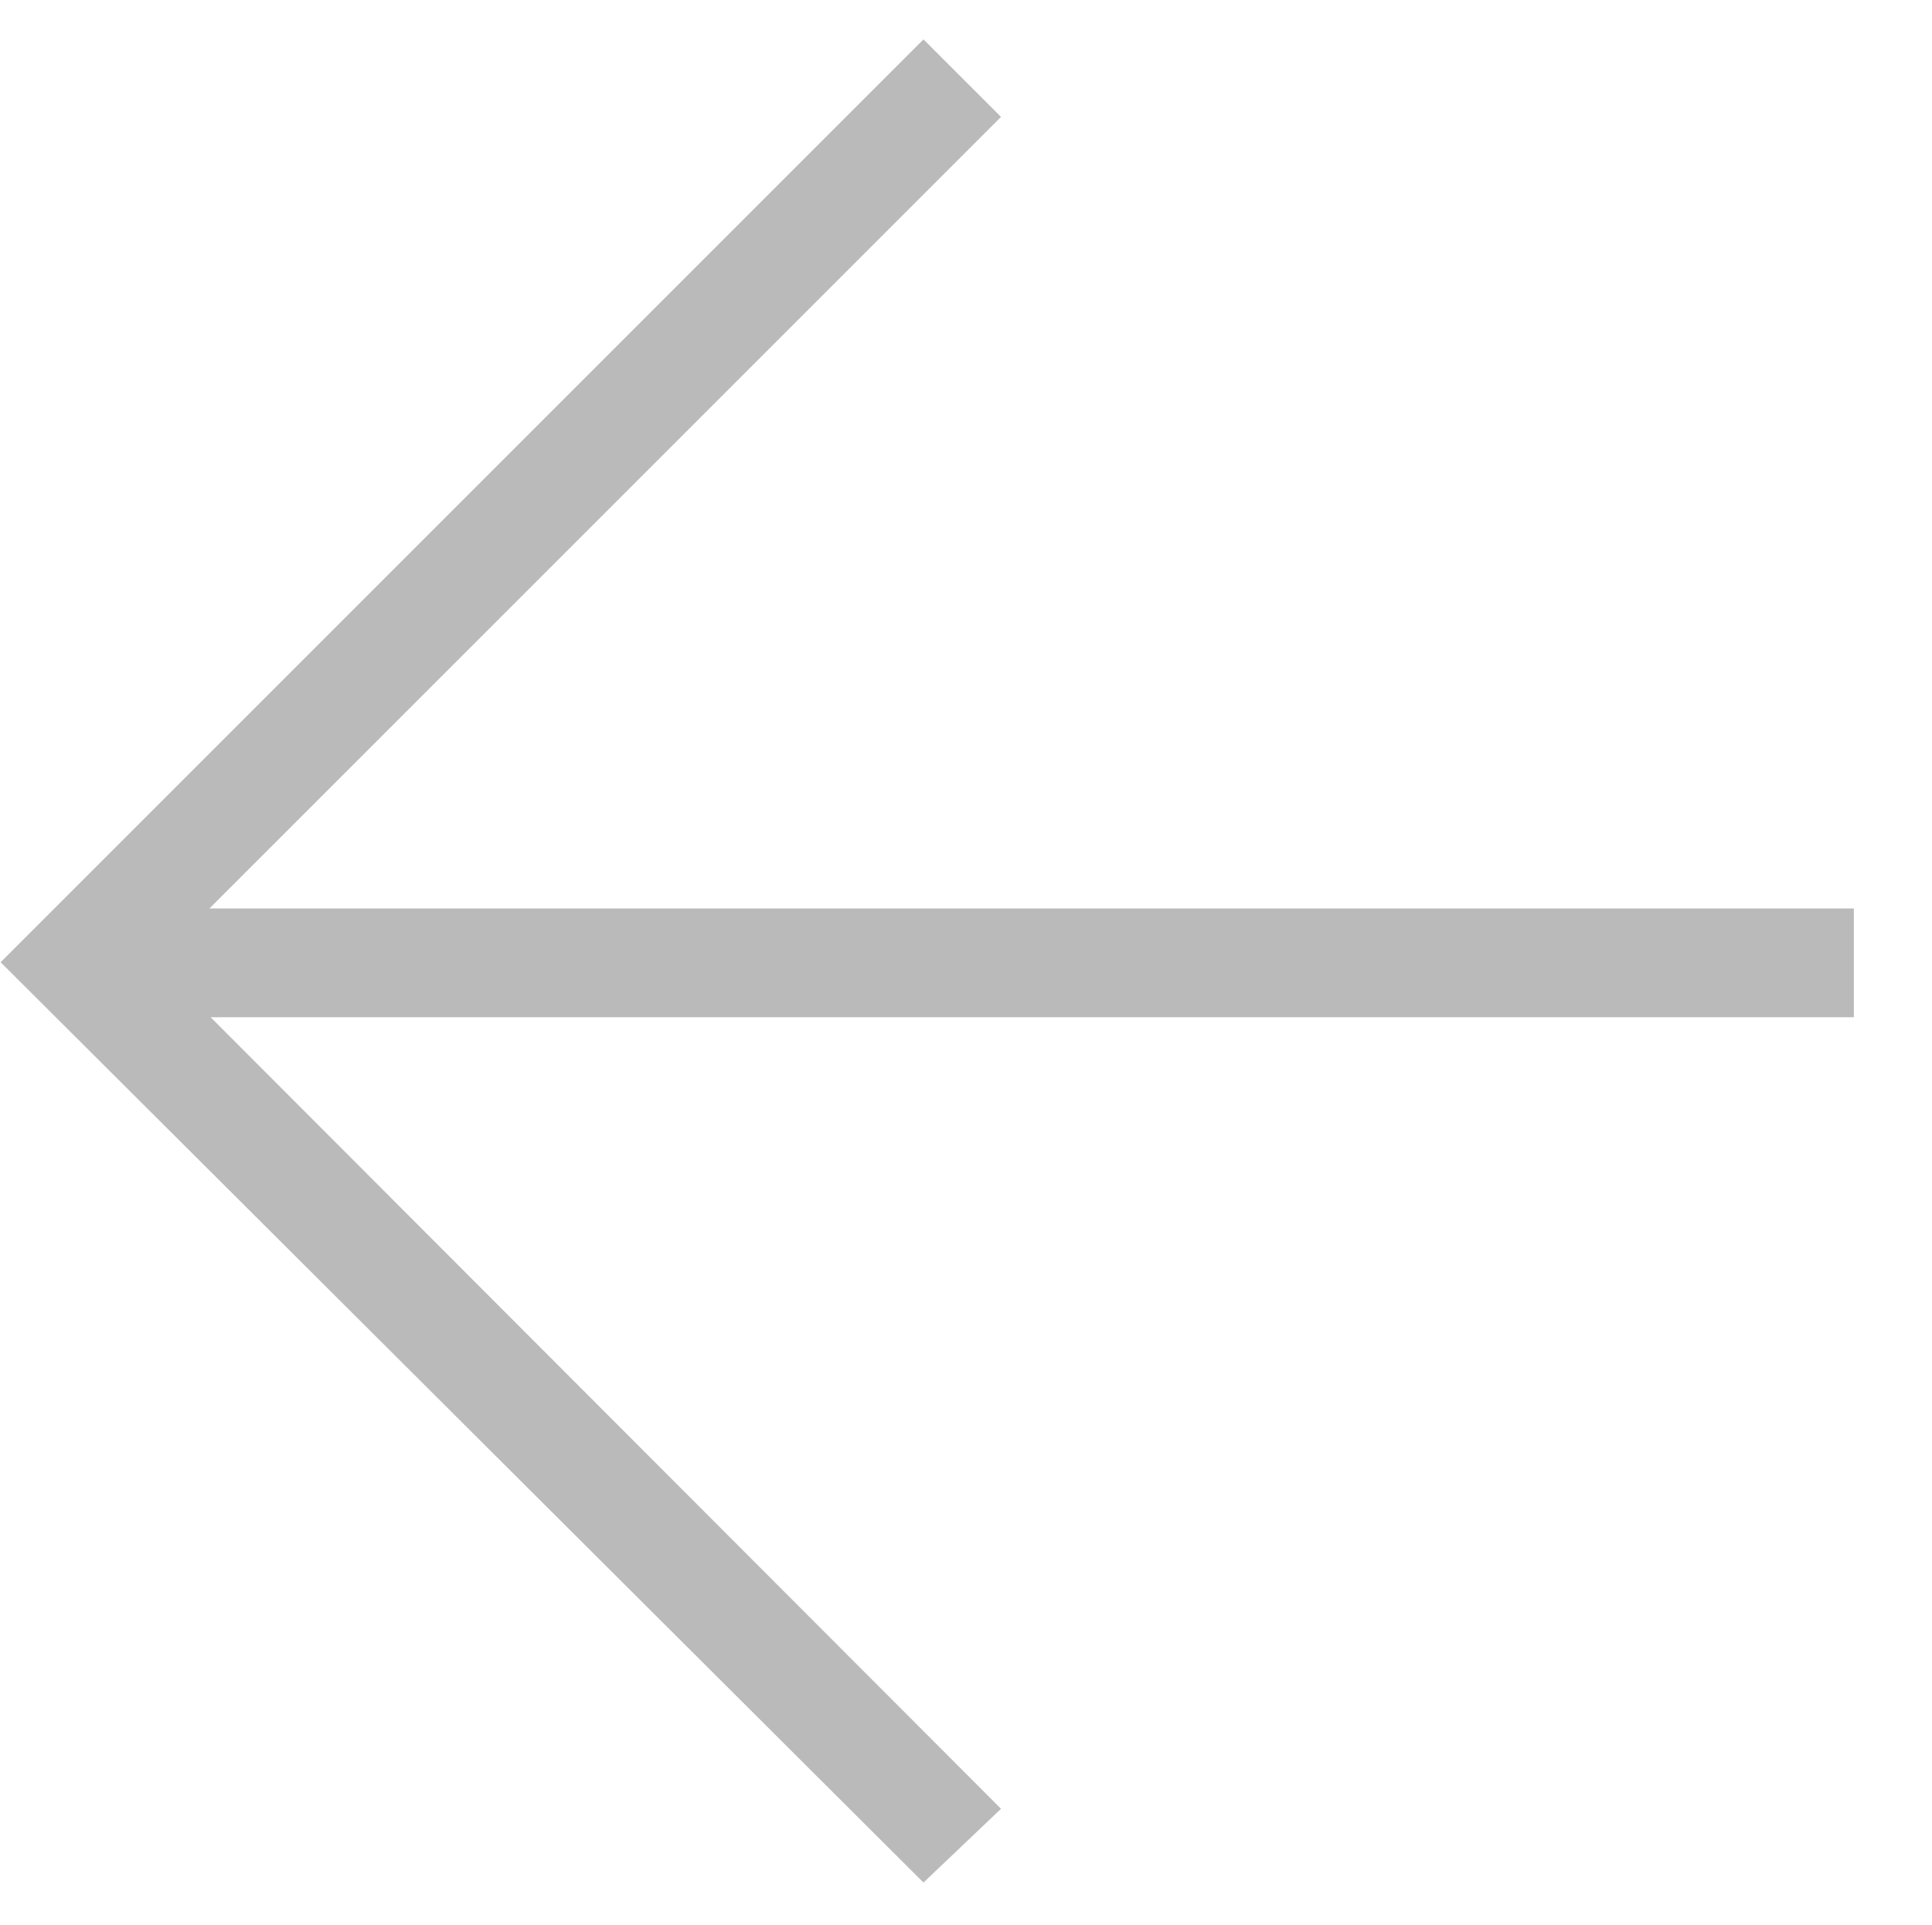
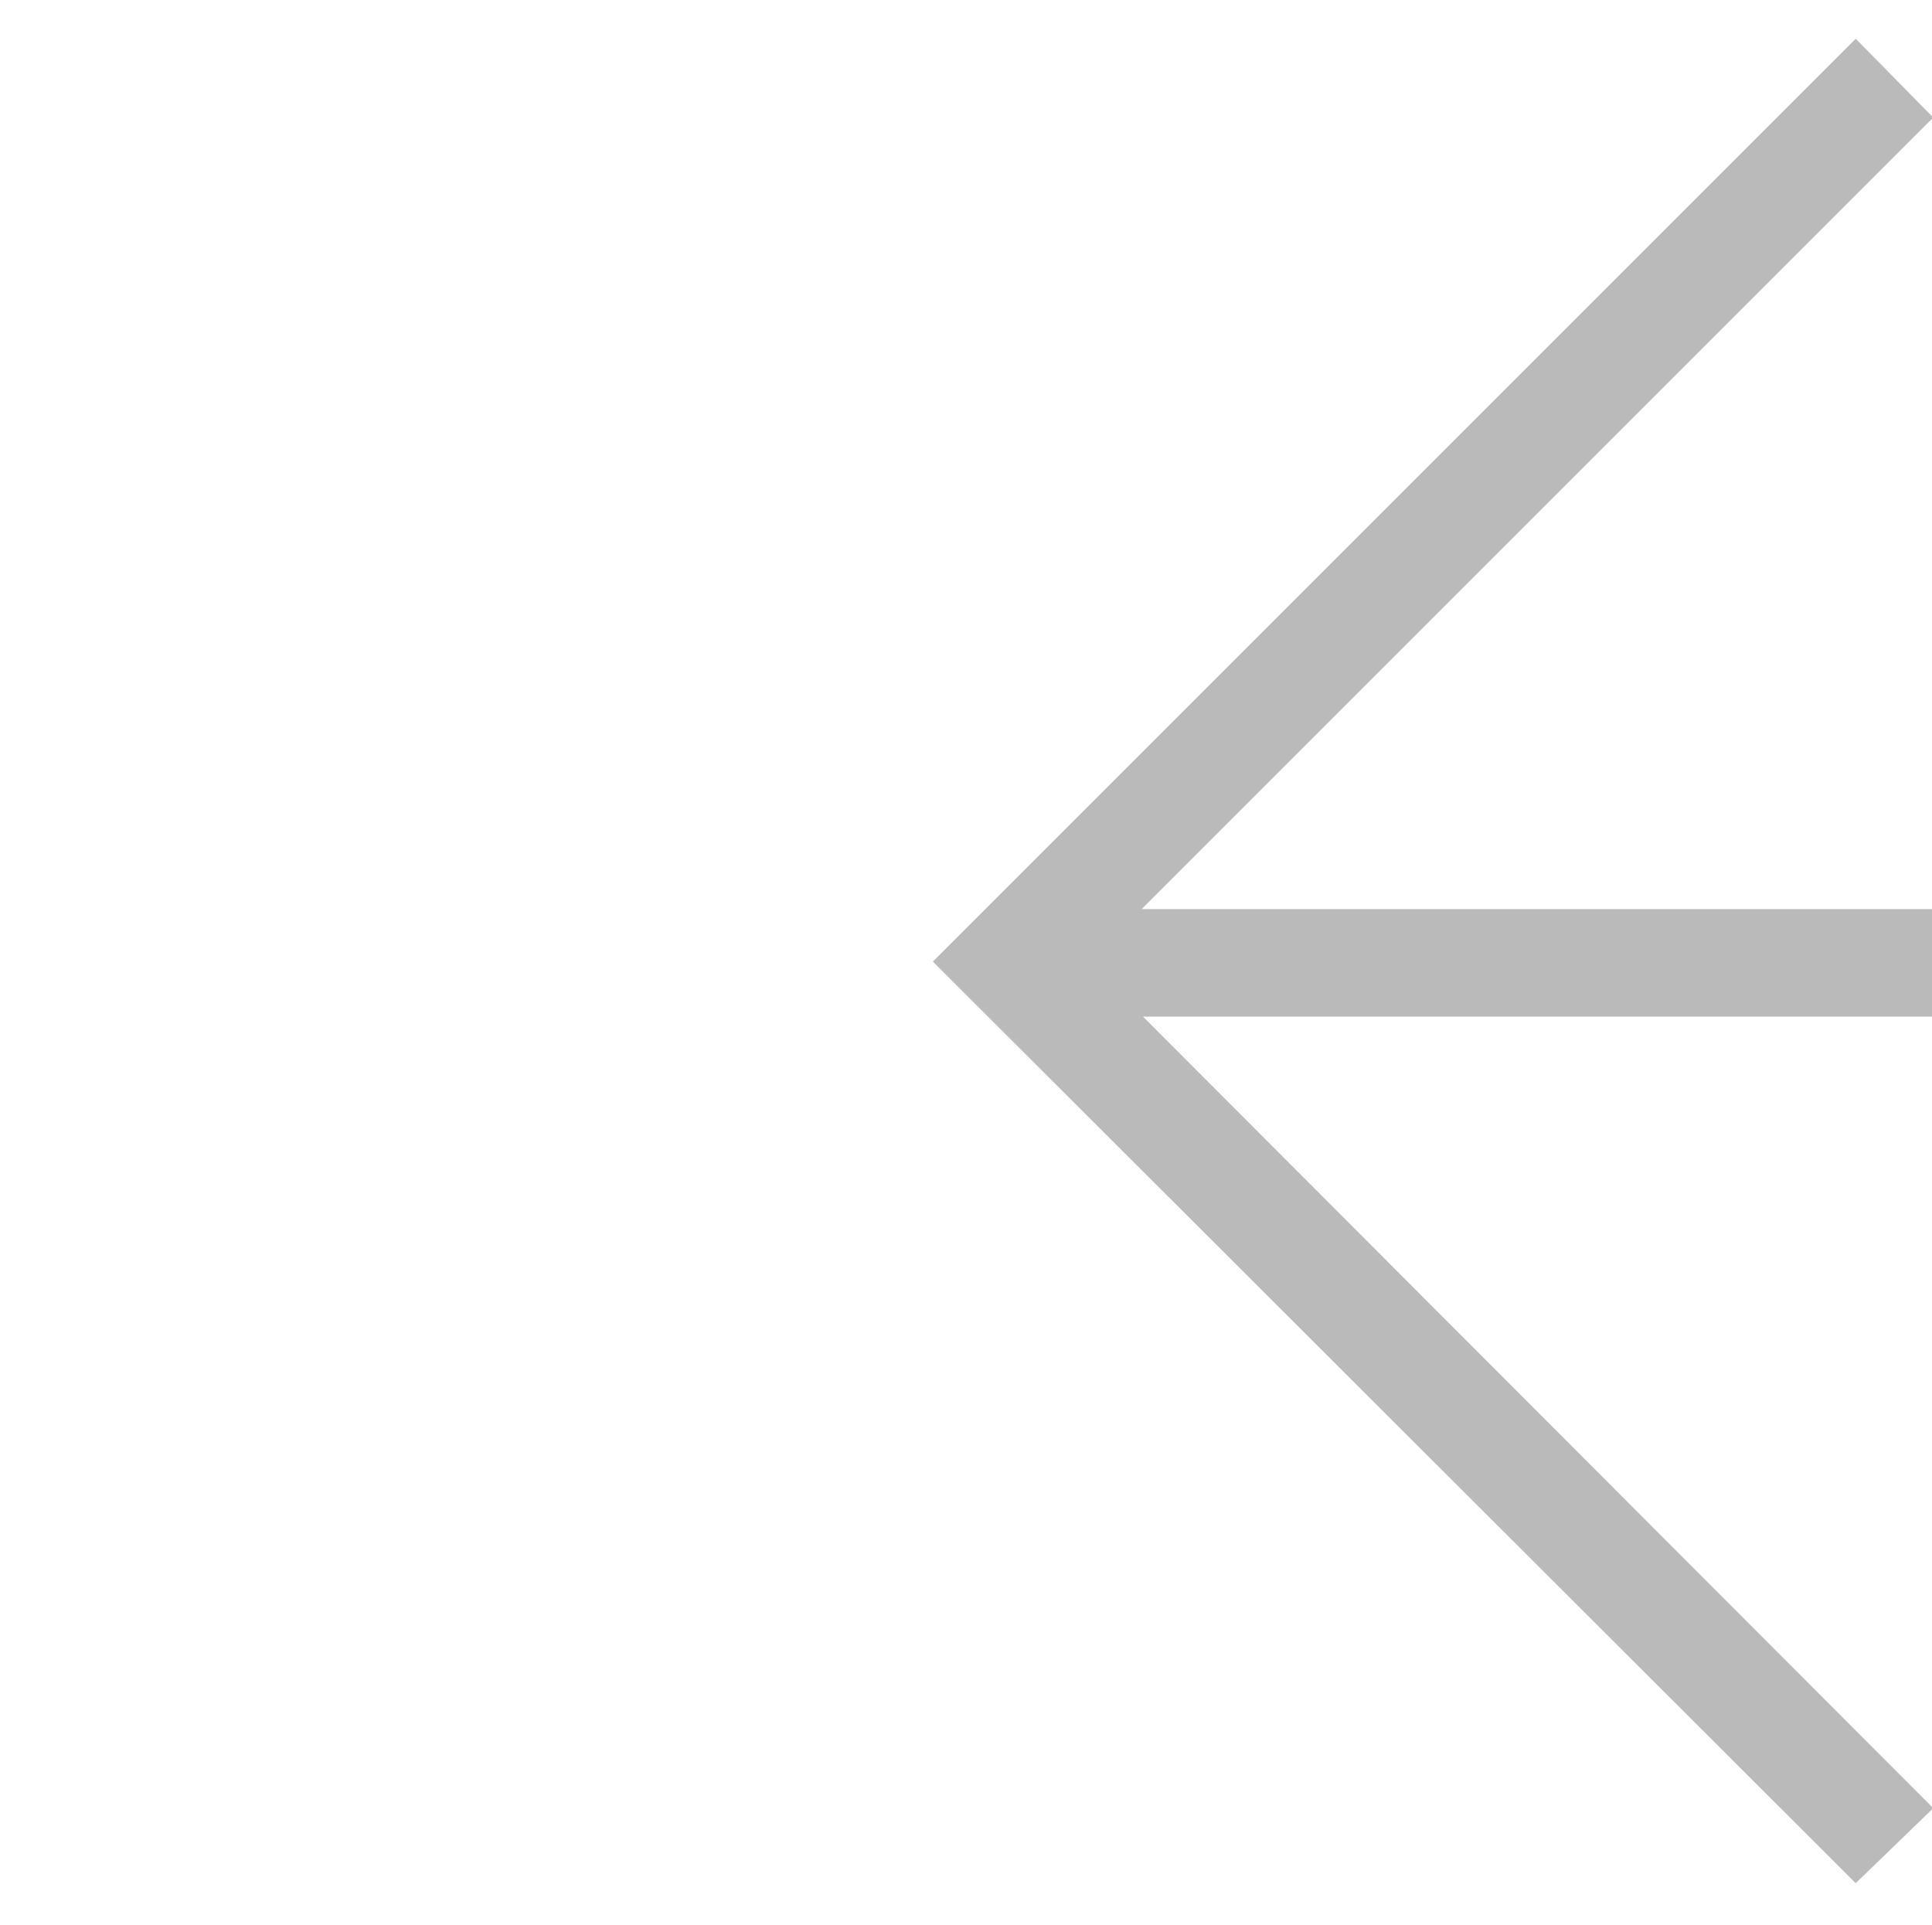
- <svg xmlns="http://www.w3.org/2000/svg" version="1.1" id="svg2" x="0px" y="0px" width="1.545px" height="1.539px" viewBox="0 0 1.545 1.539" enable-background="new 0 0 1.545 1.539" xml:space="preserve">
-   <g id="benchMarkSymbol" transform="translate(6.25e-2,0.7695)">
-     <g id="polyline4">
-       <polygon fill="#BABABA" points="0.676,0.736 -0.062,0 0.676,-0.738 0.738,-0.676 0.062,0 0.738,0.677   " />
-     </g>
-     <g id="line6">
-       <rect y="-0.043" fill="#BABABA" width="1.42" height="0.087" />
-     </g>
-   </g>
+ <svg xmlns="http://www.w3.org/2000/svg" version="1.1" id="svg2" x="0px" y="0px" viewBox="0 0 1.545 1.539" style="enable-background:new 0 0 1.545 1.539;" xml:space="preserve">
+   <style type="text/css">
+ 	.st0{fill:none;}
+ 	.st1{fill:#BABABA;}
+ </style>
+   <rect x="-0.727" y="-0.73" class="st0" width="2.999" height="2.999" />
+   <polygon class="st1" points="2.228,0.727 0.913,0.727 1.546,0.094 1.484,0.031 0.746,0.769 1.484,1.506 1.546,1.446 0.914,0.813   2.228,0.813 " />
</svg>
